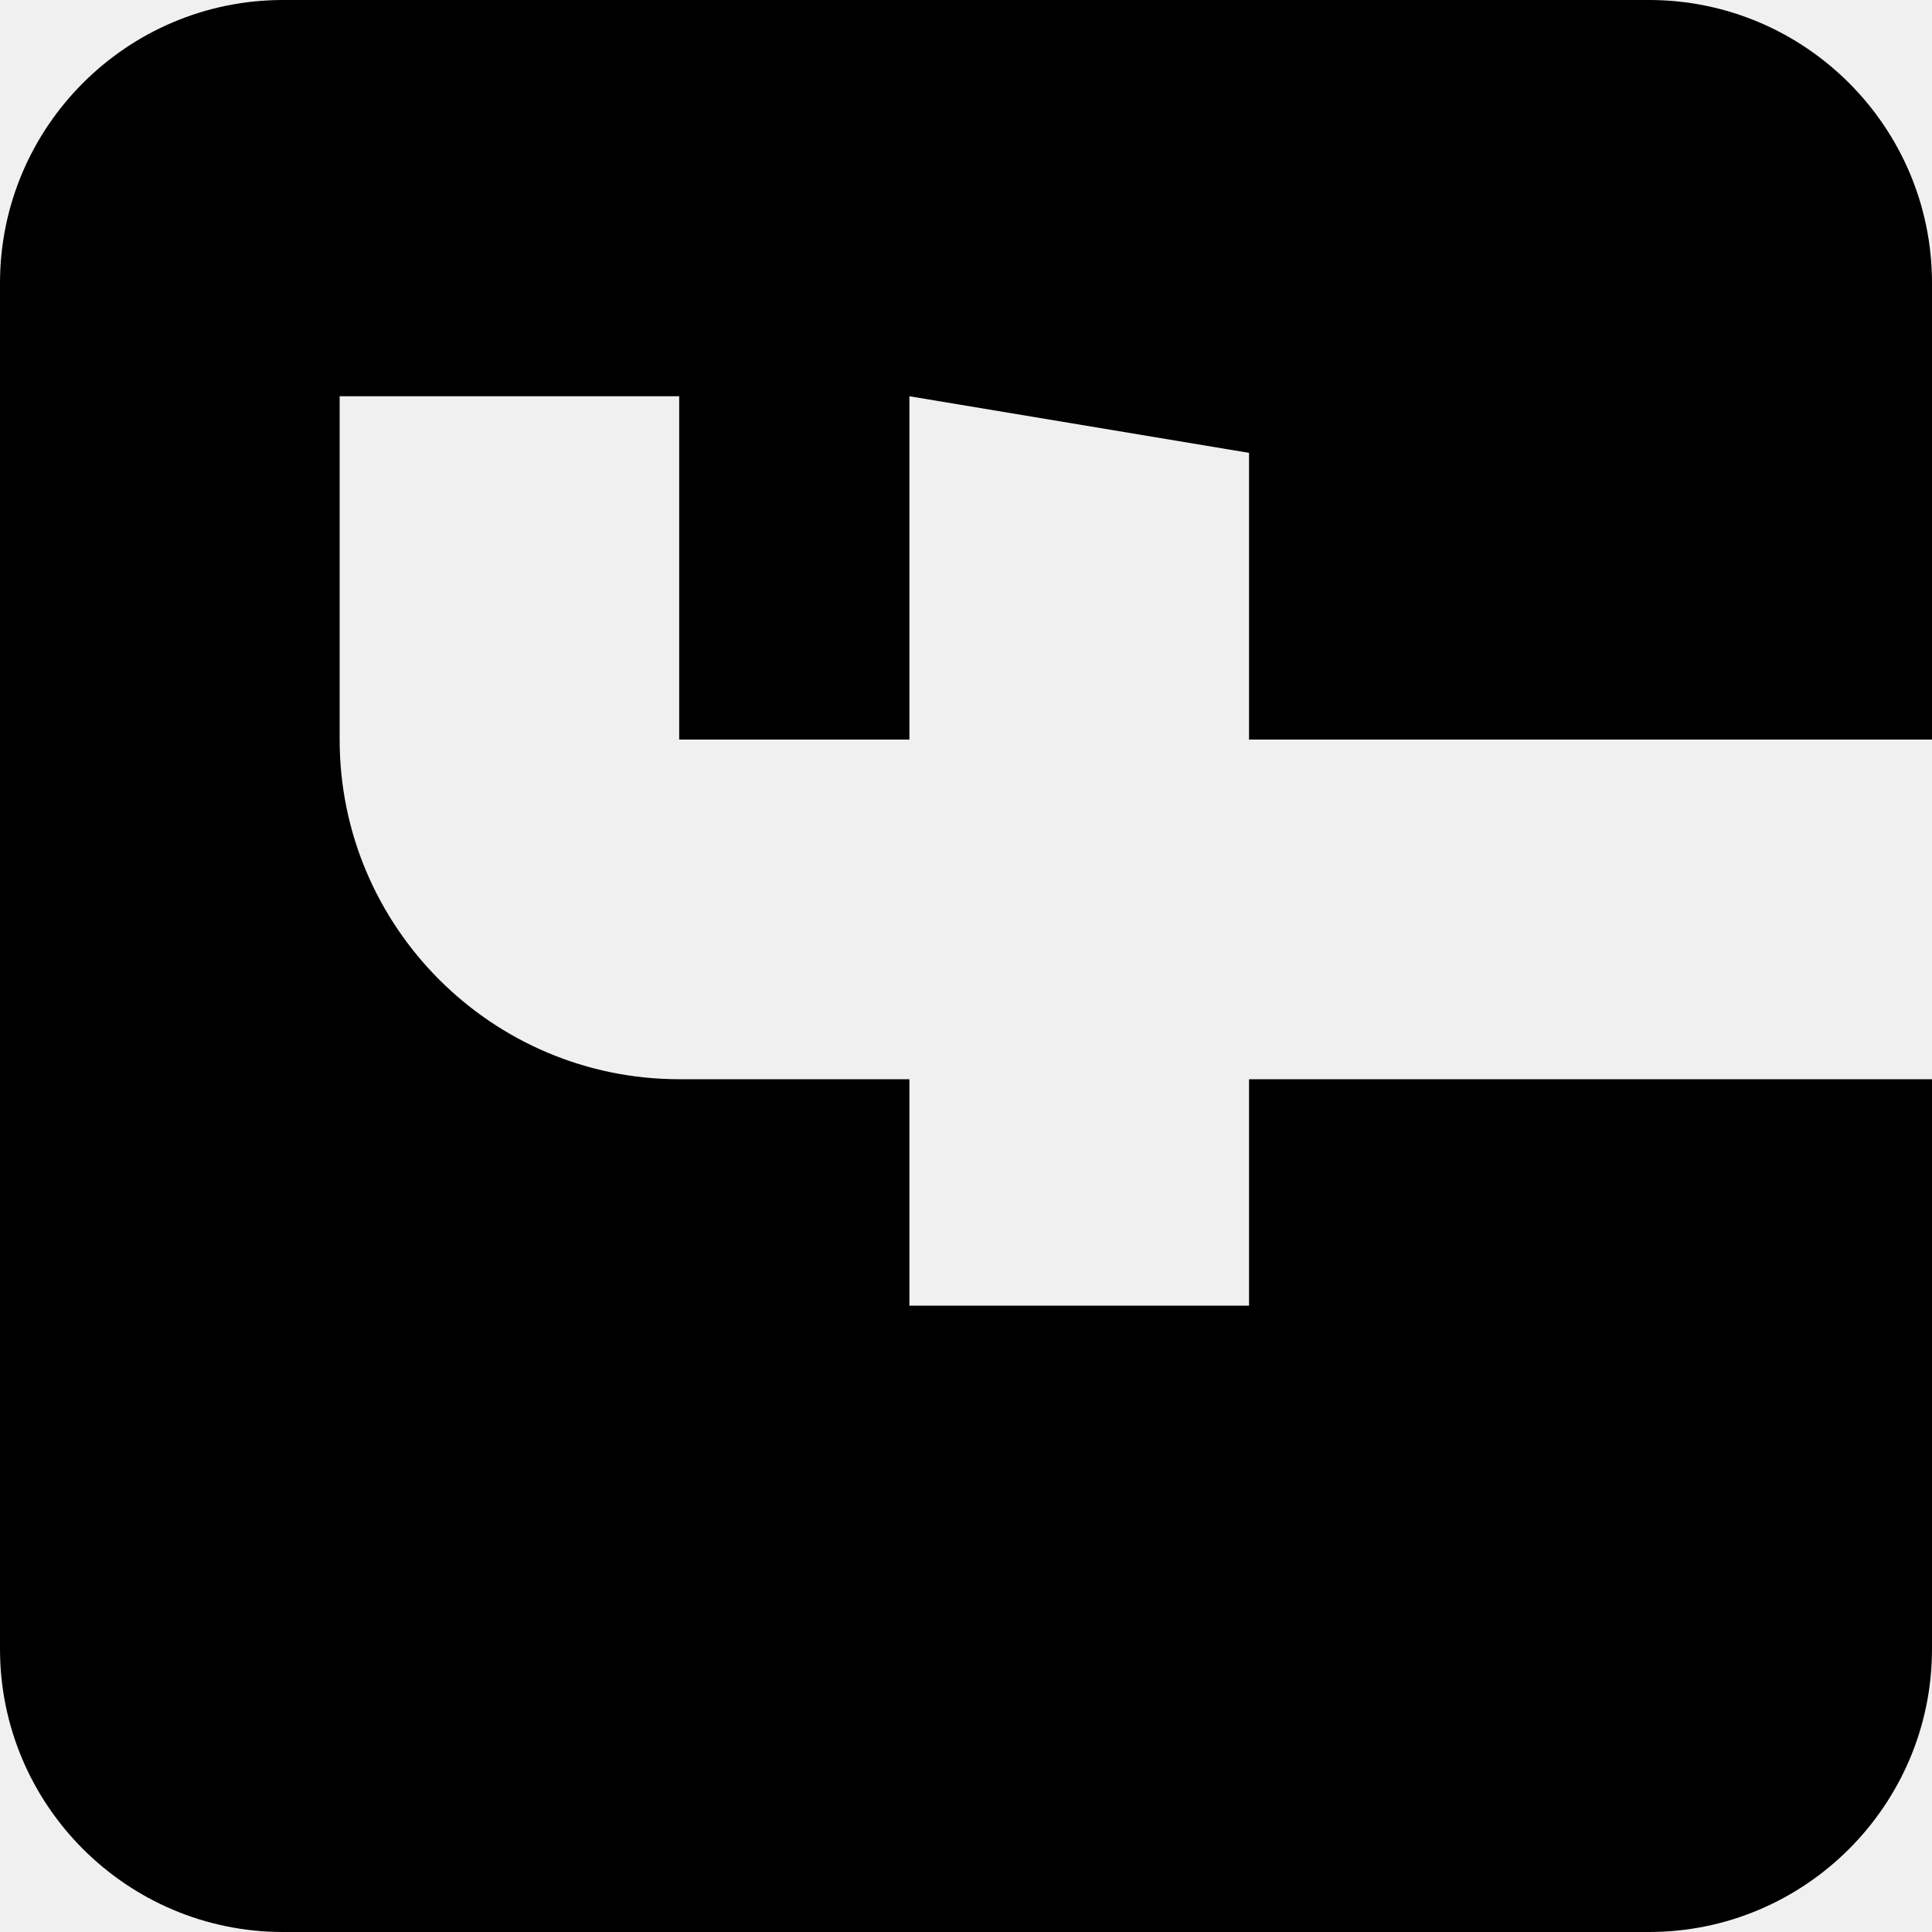
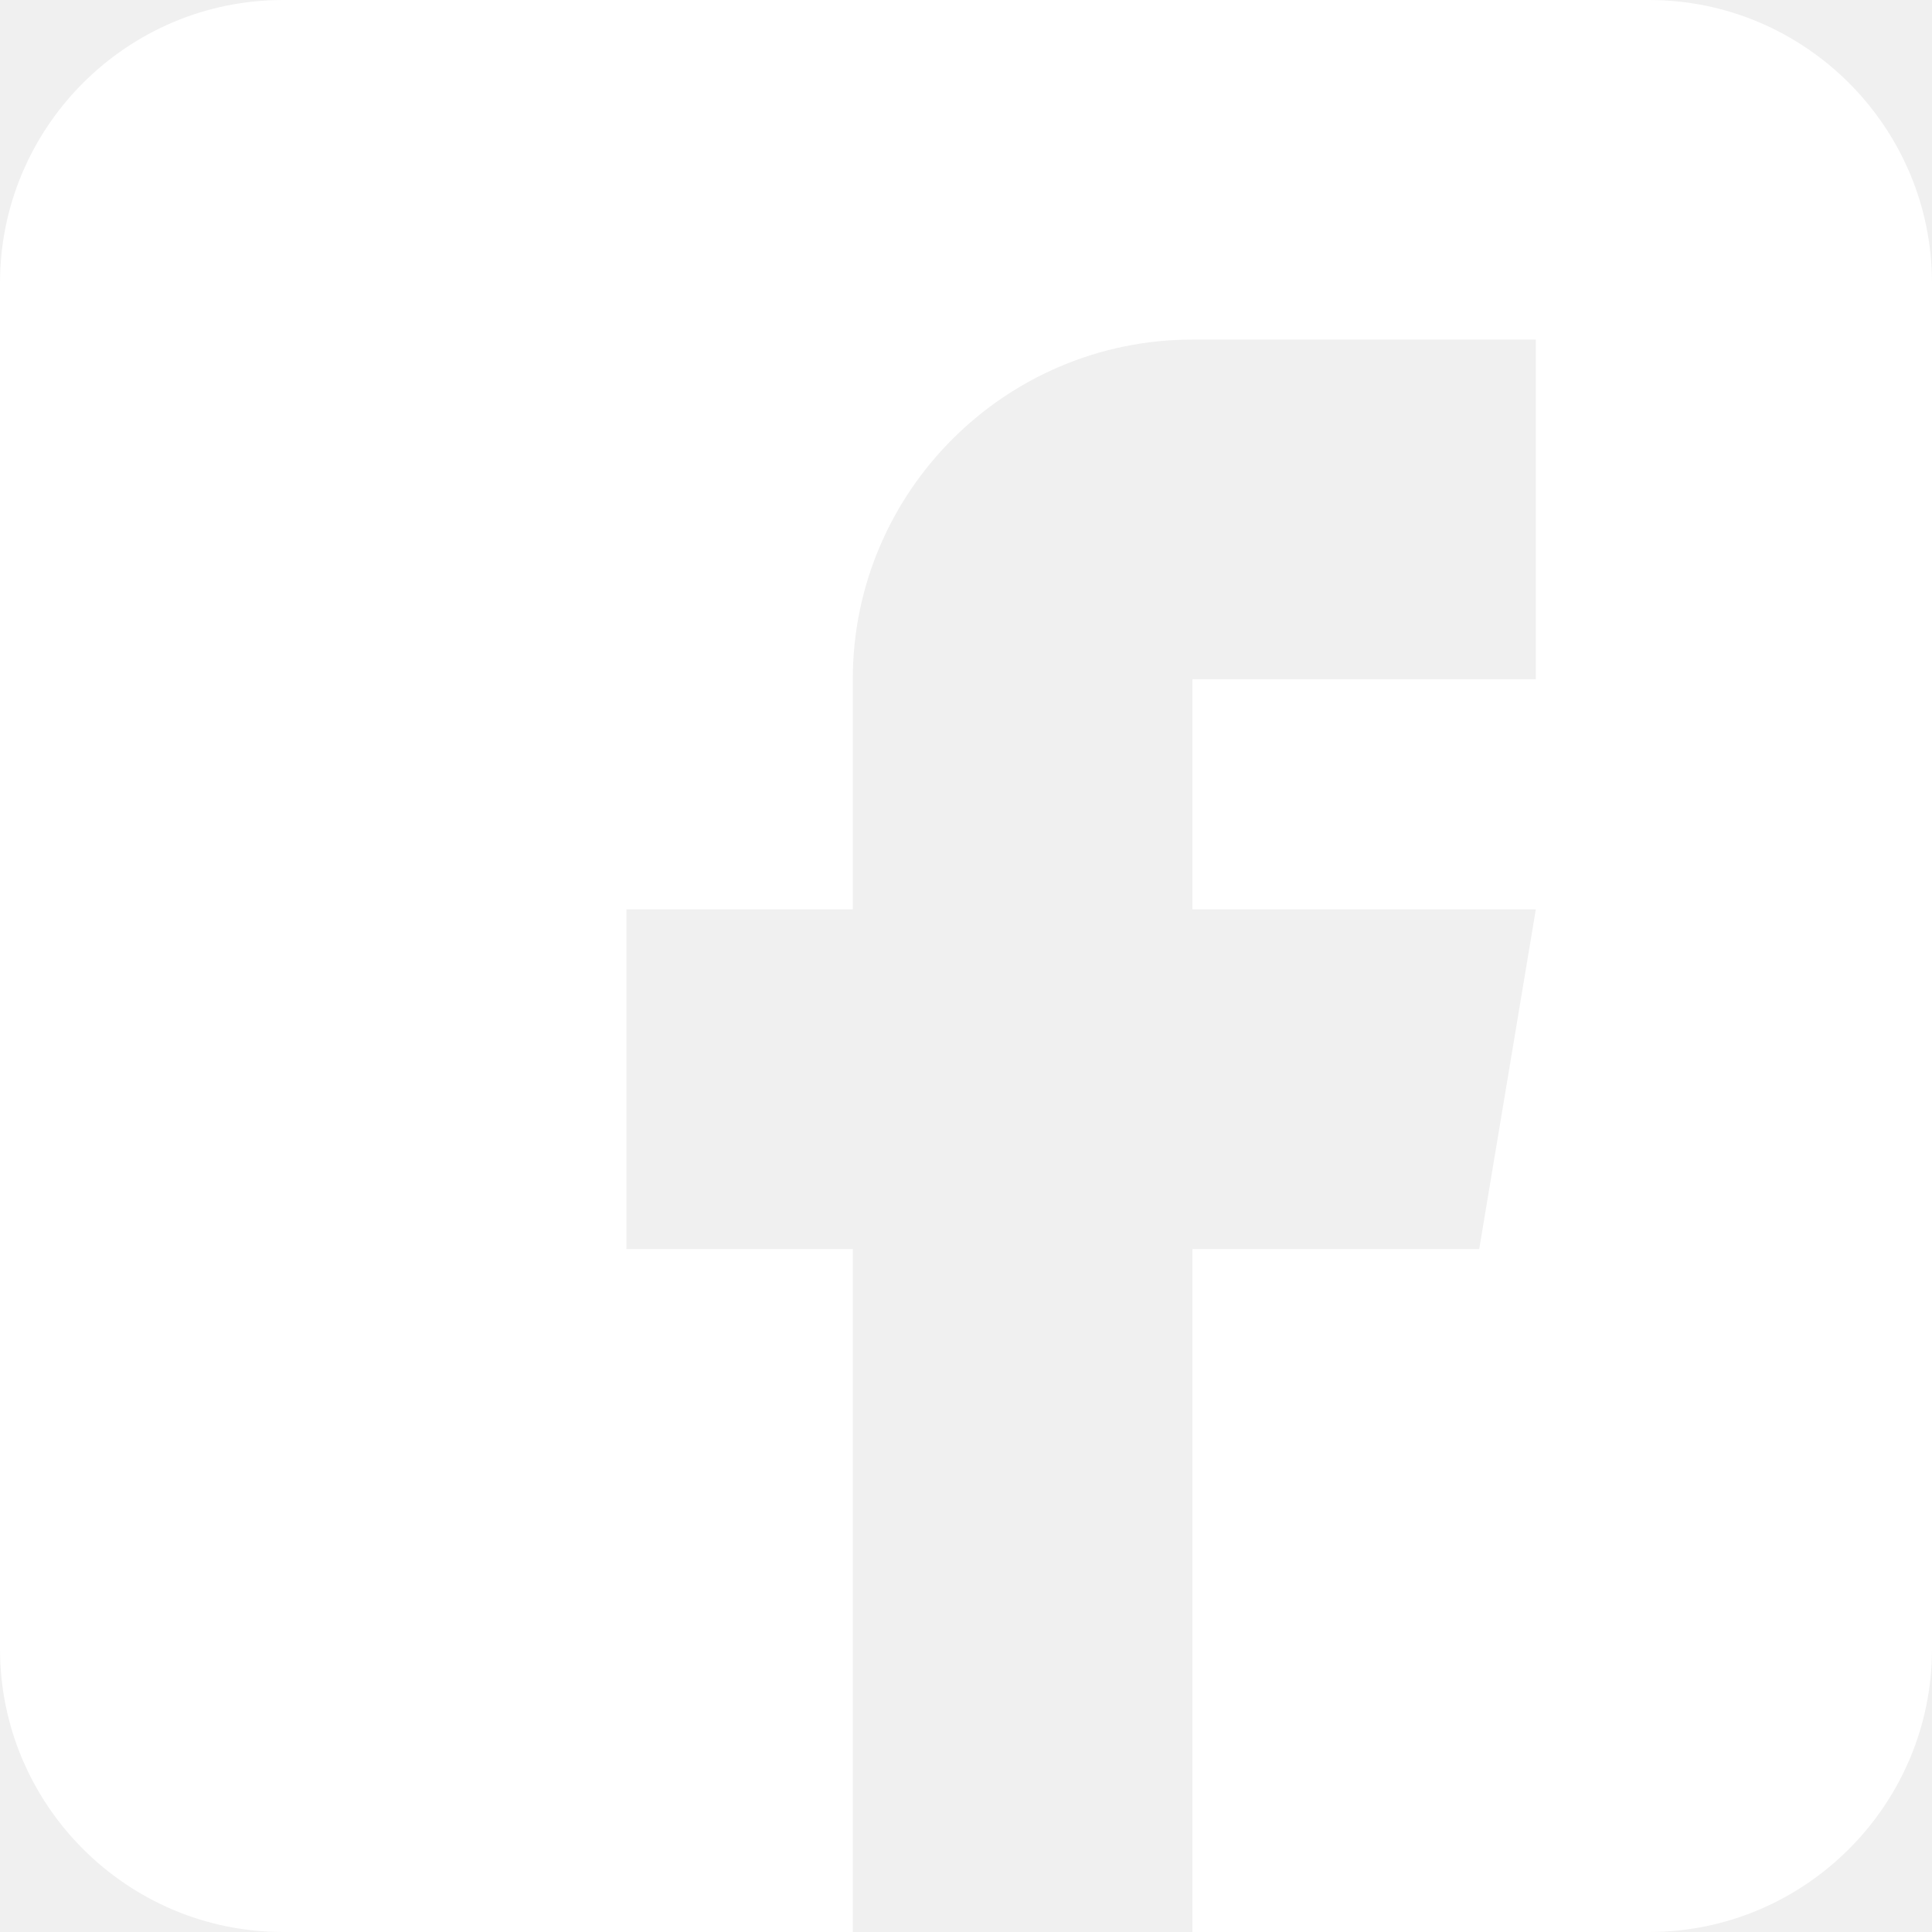
- <svg xmlns="http://www.w3.org/2000/svg" width="20" height="20" viewBox="0 0 20 20" fill="none">
-   <path d="M-7.46167e-07 2.93L-1.28061e-07 17.07C-5.74539e-08 18.686 1.314 20 2.93 20L17.07 20C18.686 20 20 18.686 20 17.07L20 11.172L12.93 11.172L12.93 13.516L9.414 13.516L9.414 11.172L7.031 11.172C5.093 11.172 3.516 9.595 3.516 7.656L3.516 4.102L7.031 4.102L7.031 7.656L9.414 7.656L9.414 4.102L12.93 4.688L12.93 7.656L20 7.656L20 2.93C20 1.314 18.686 -8.16774e-07 17.07 -7.46167e-07L2.93 -1.28061e-07C1.314 -5.74539e-08 -8.16774e-07 1.314 -7.46167e-07 2.93Z" fill="black" />
+ <svg xmlns="http://www.w3.org/2000/svg" width="30" height="30" viewBox="0 0 30 30" fill="none">
+   <path d="M25.605 0L4.395 0C1.972 0 0 1.972 0 4.395L0 25.605C0 28.028 1.972 30 4.395 30L13.242 30L13.242 19.395L9.727 19.395L9.727 14.121H13.242V10.547C13.242 7.639 15.608 5.273 18.516 5.273L23.848 5.273V10.547H18.516L18.516 14.121H23.848L22.969 19.395H18.516V30H25.605C28.028 30 30 28.028 30 25.605L30 4.395C30 1.972 28.028 0 25.605 0Z" fill="white" />
</svg>
